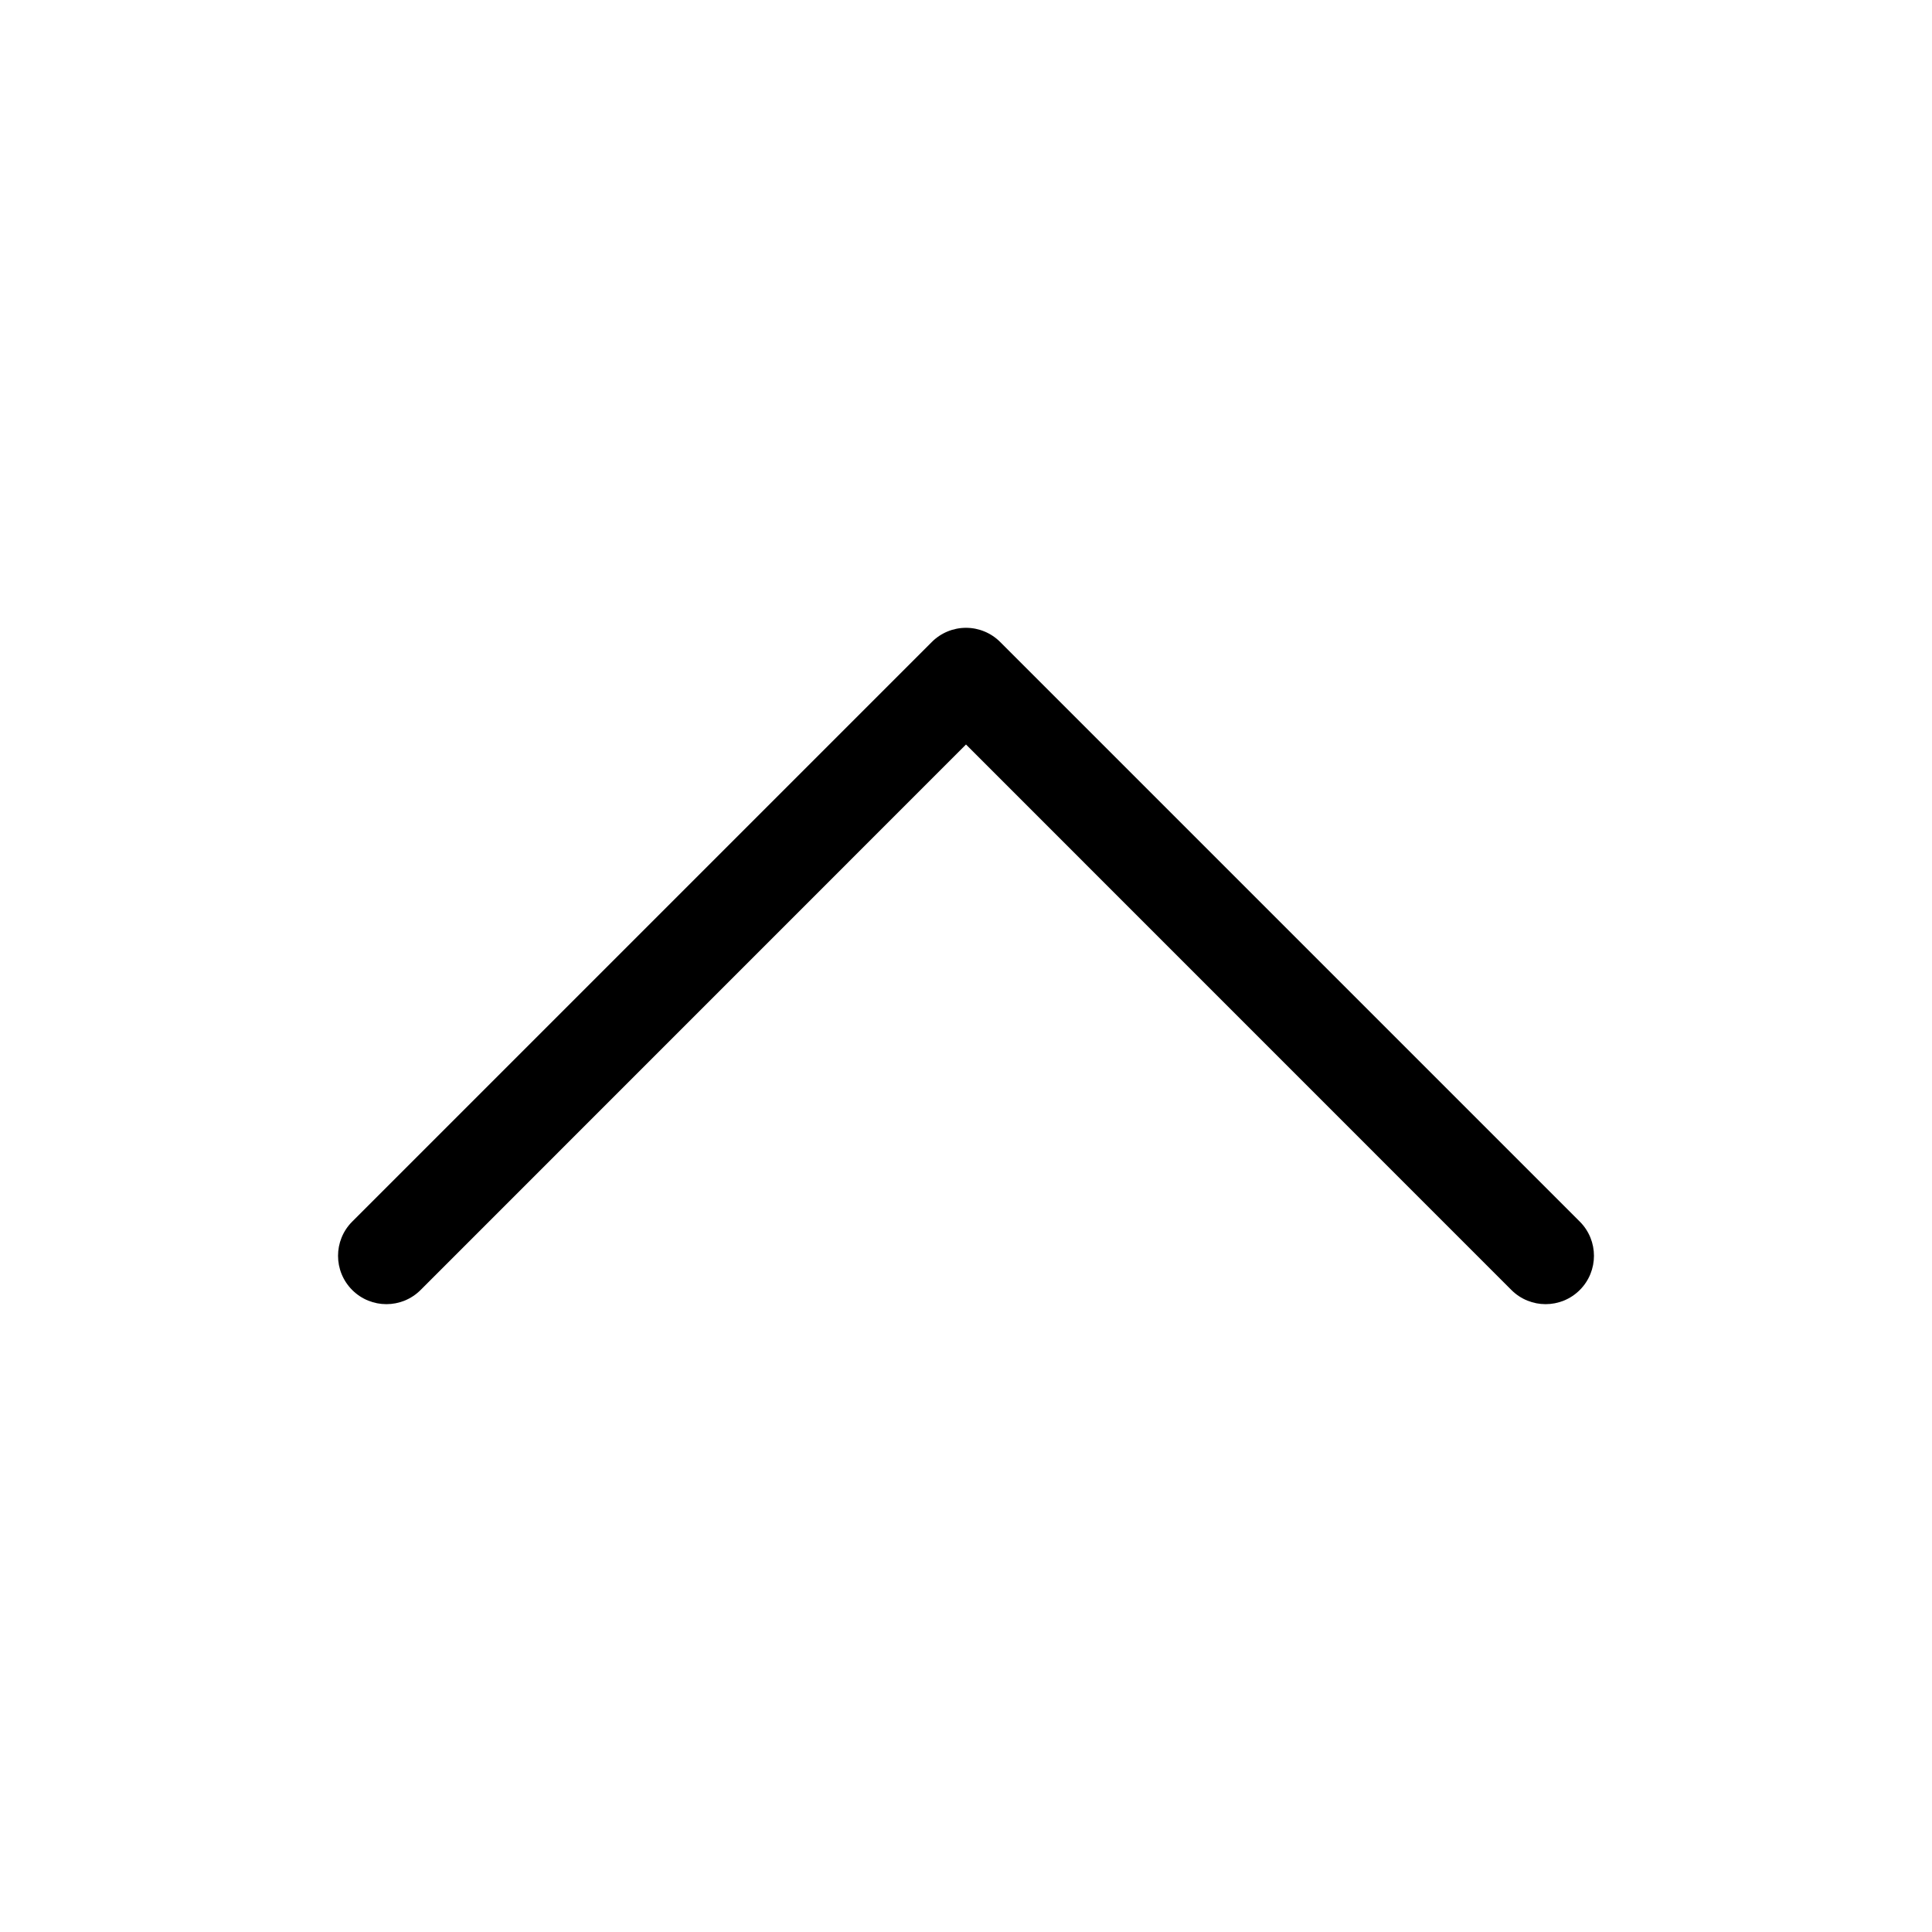
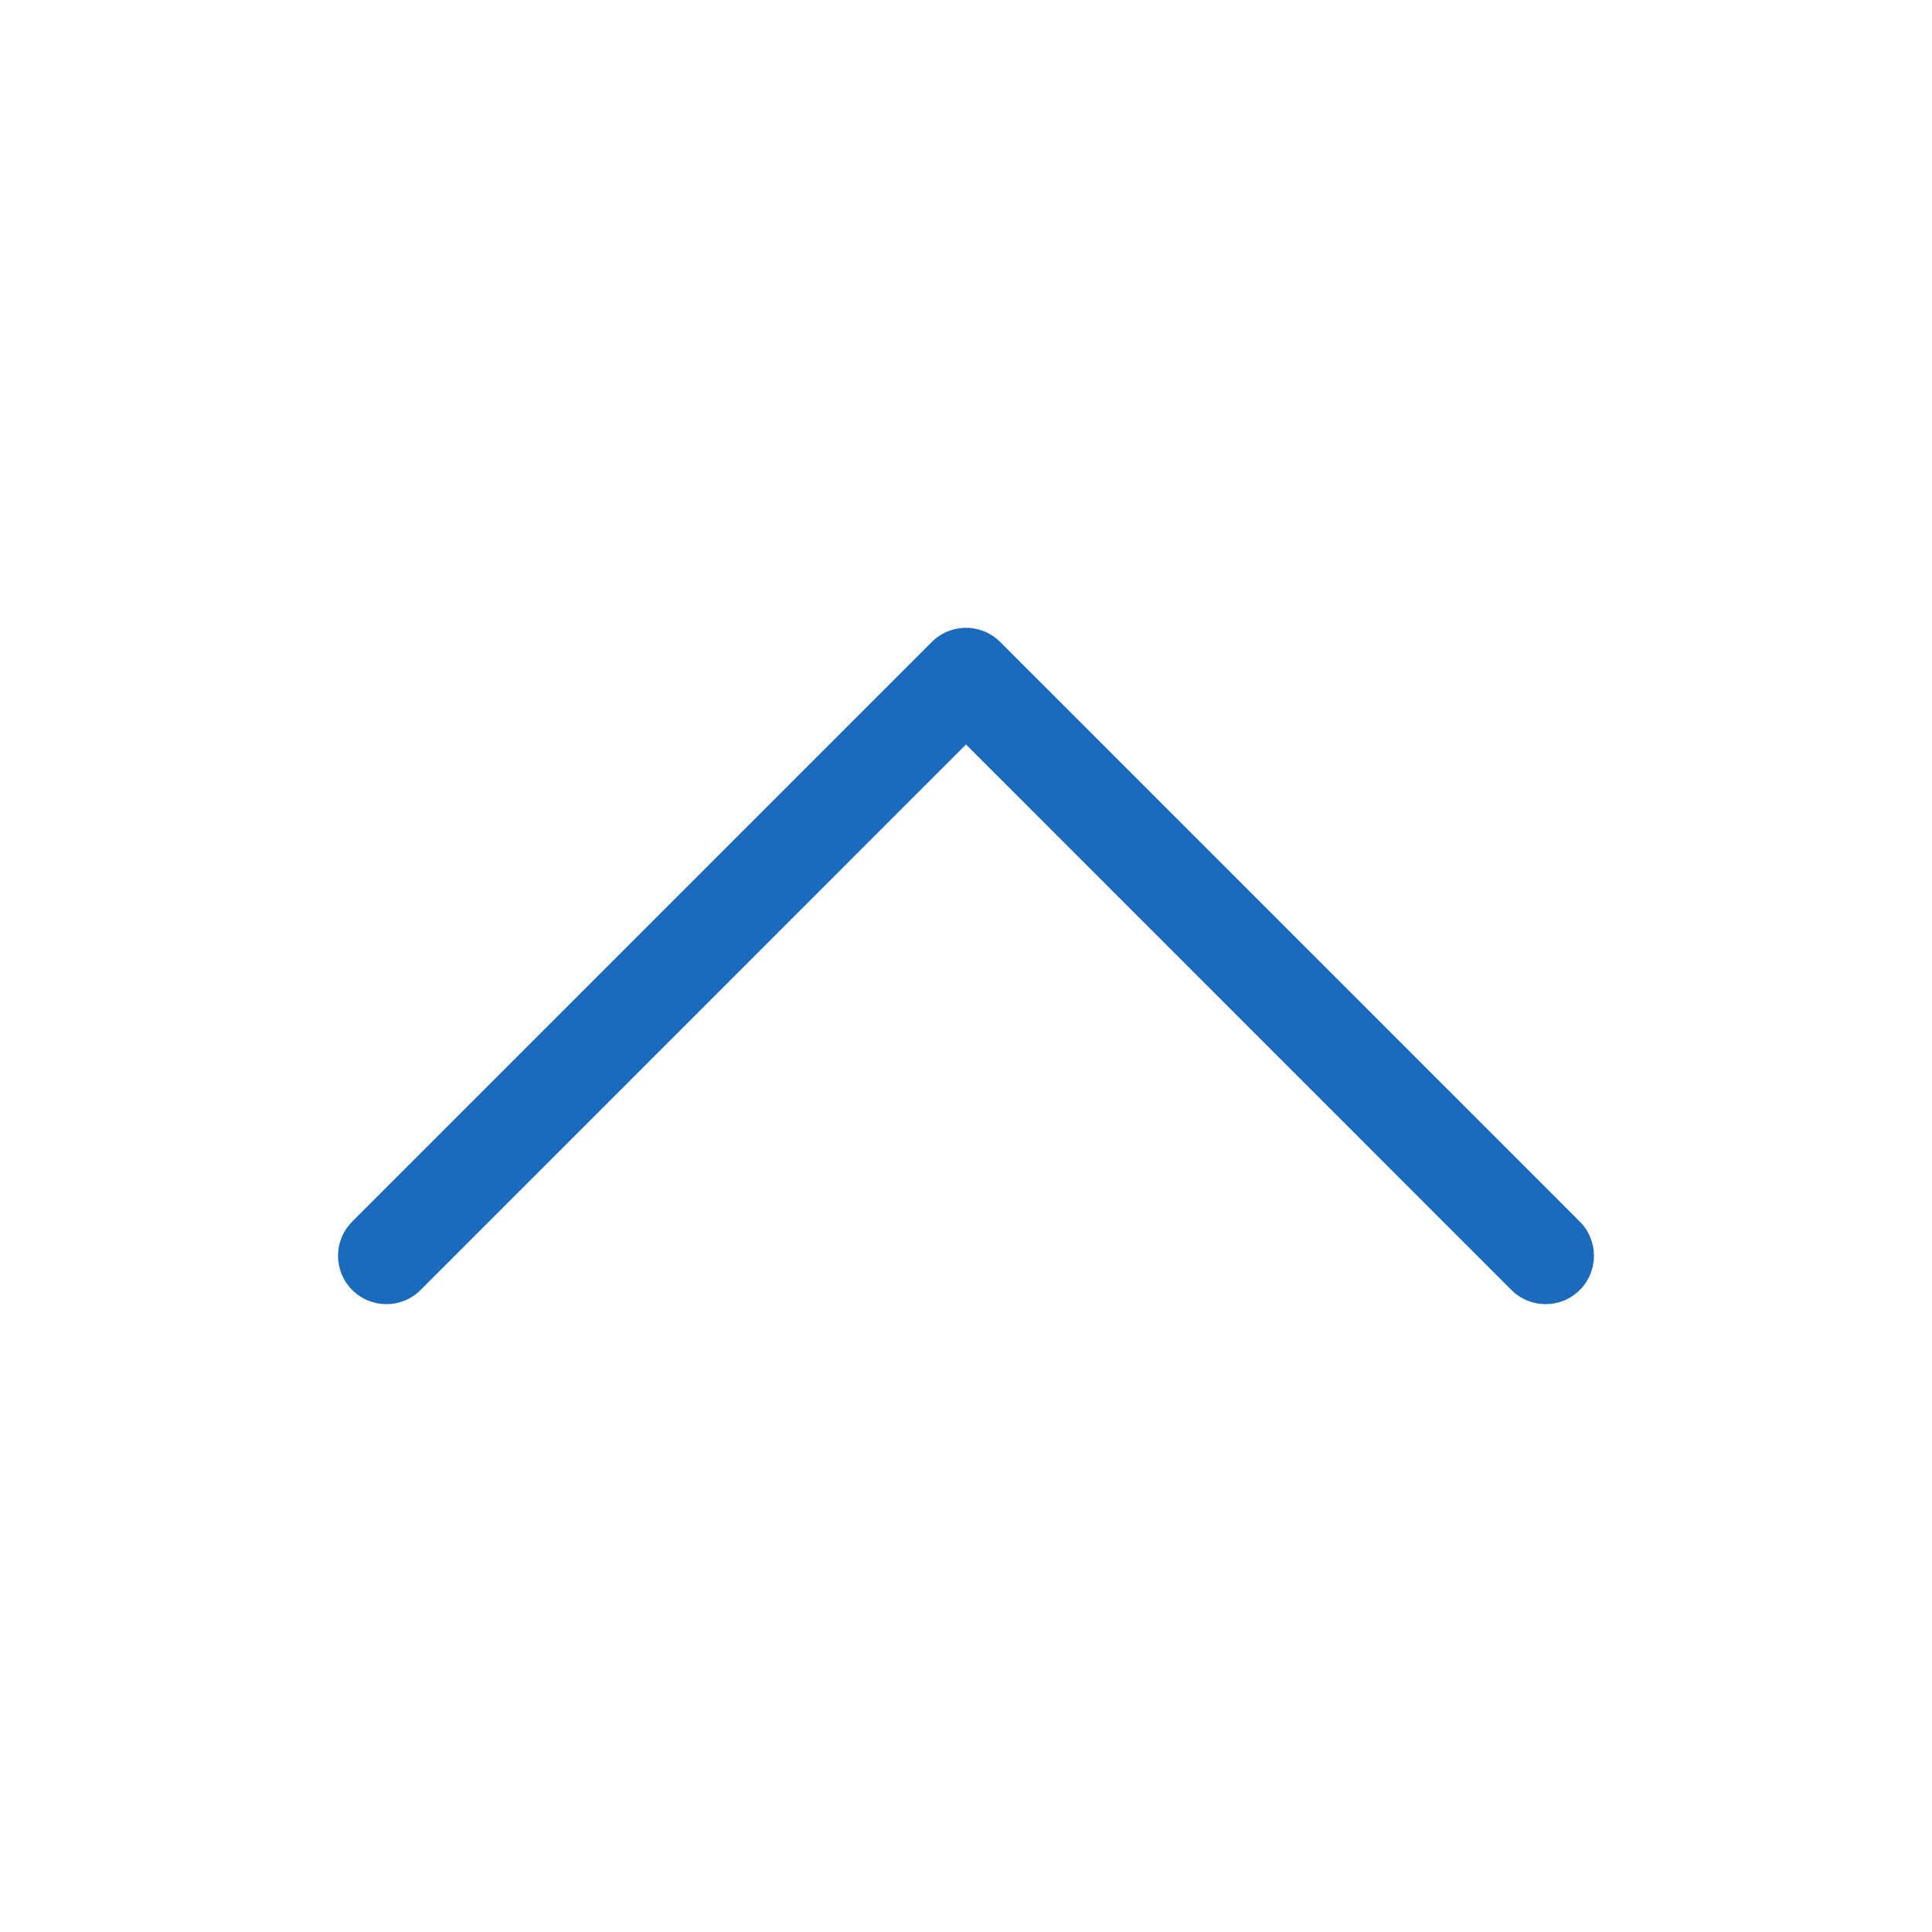
- <svg xmlns="http://www.w3.org/2000/svg" class="bi bi-chevron-up" width="1em" height="1em" viewBox="0 0 20 20" fill="currentColor">
+ <svg xmlns="http://www.w3.org/2000/svg" class="bi bi-chevron-up" width="1em" height="1em" viewBox="0 0 20 20" fill="currentColor" color="#1a6bbe">
  <path fill-rule="evenodd" d="M9.646 6.646a.5.5 0 01.708 0l6 6a.5.5 0 01-.708.708L10 7.707l-5.646 5.647a.5.5 0 01-.708-.708l6-6z" clip-rule="evenodd" />
</svg>
